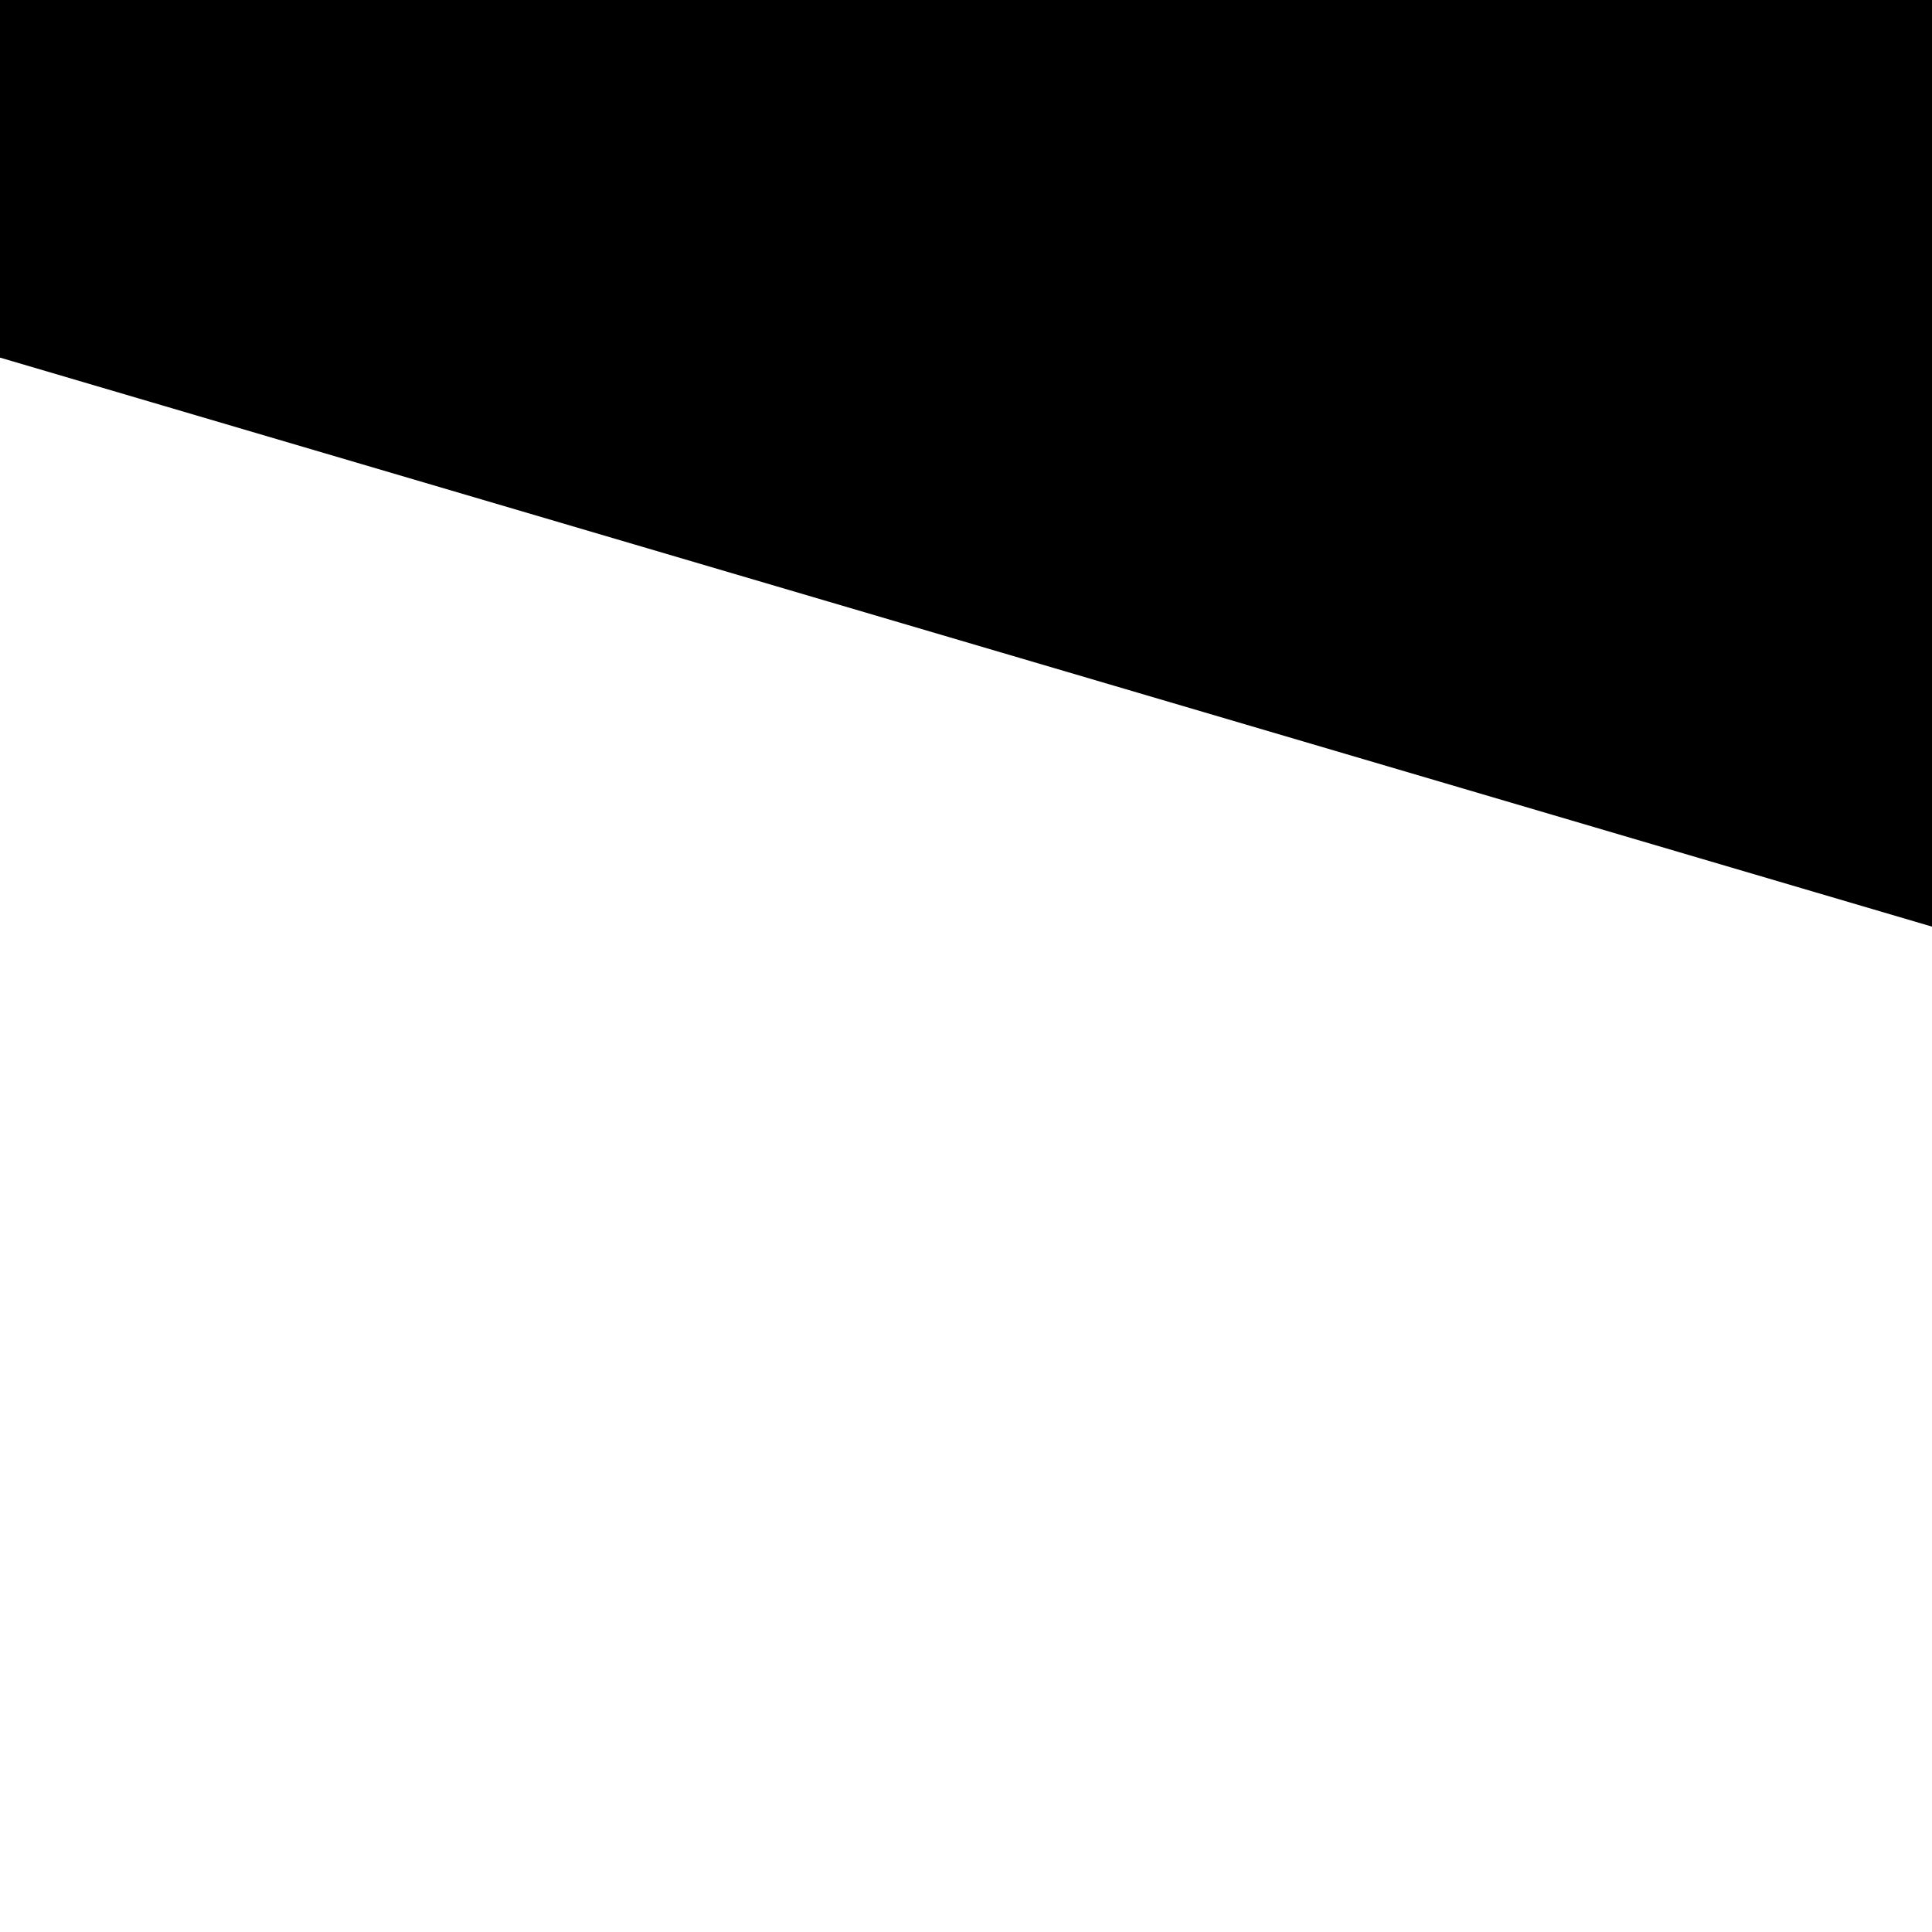
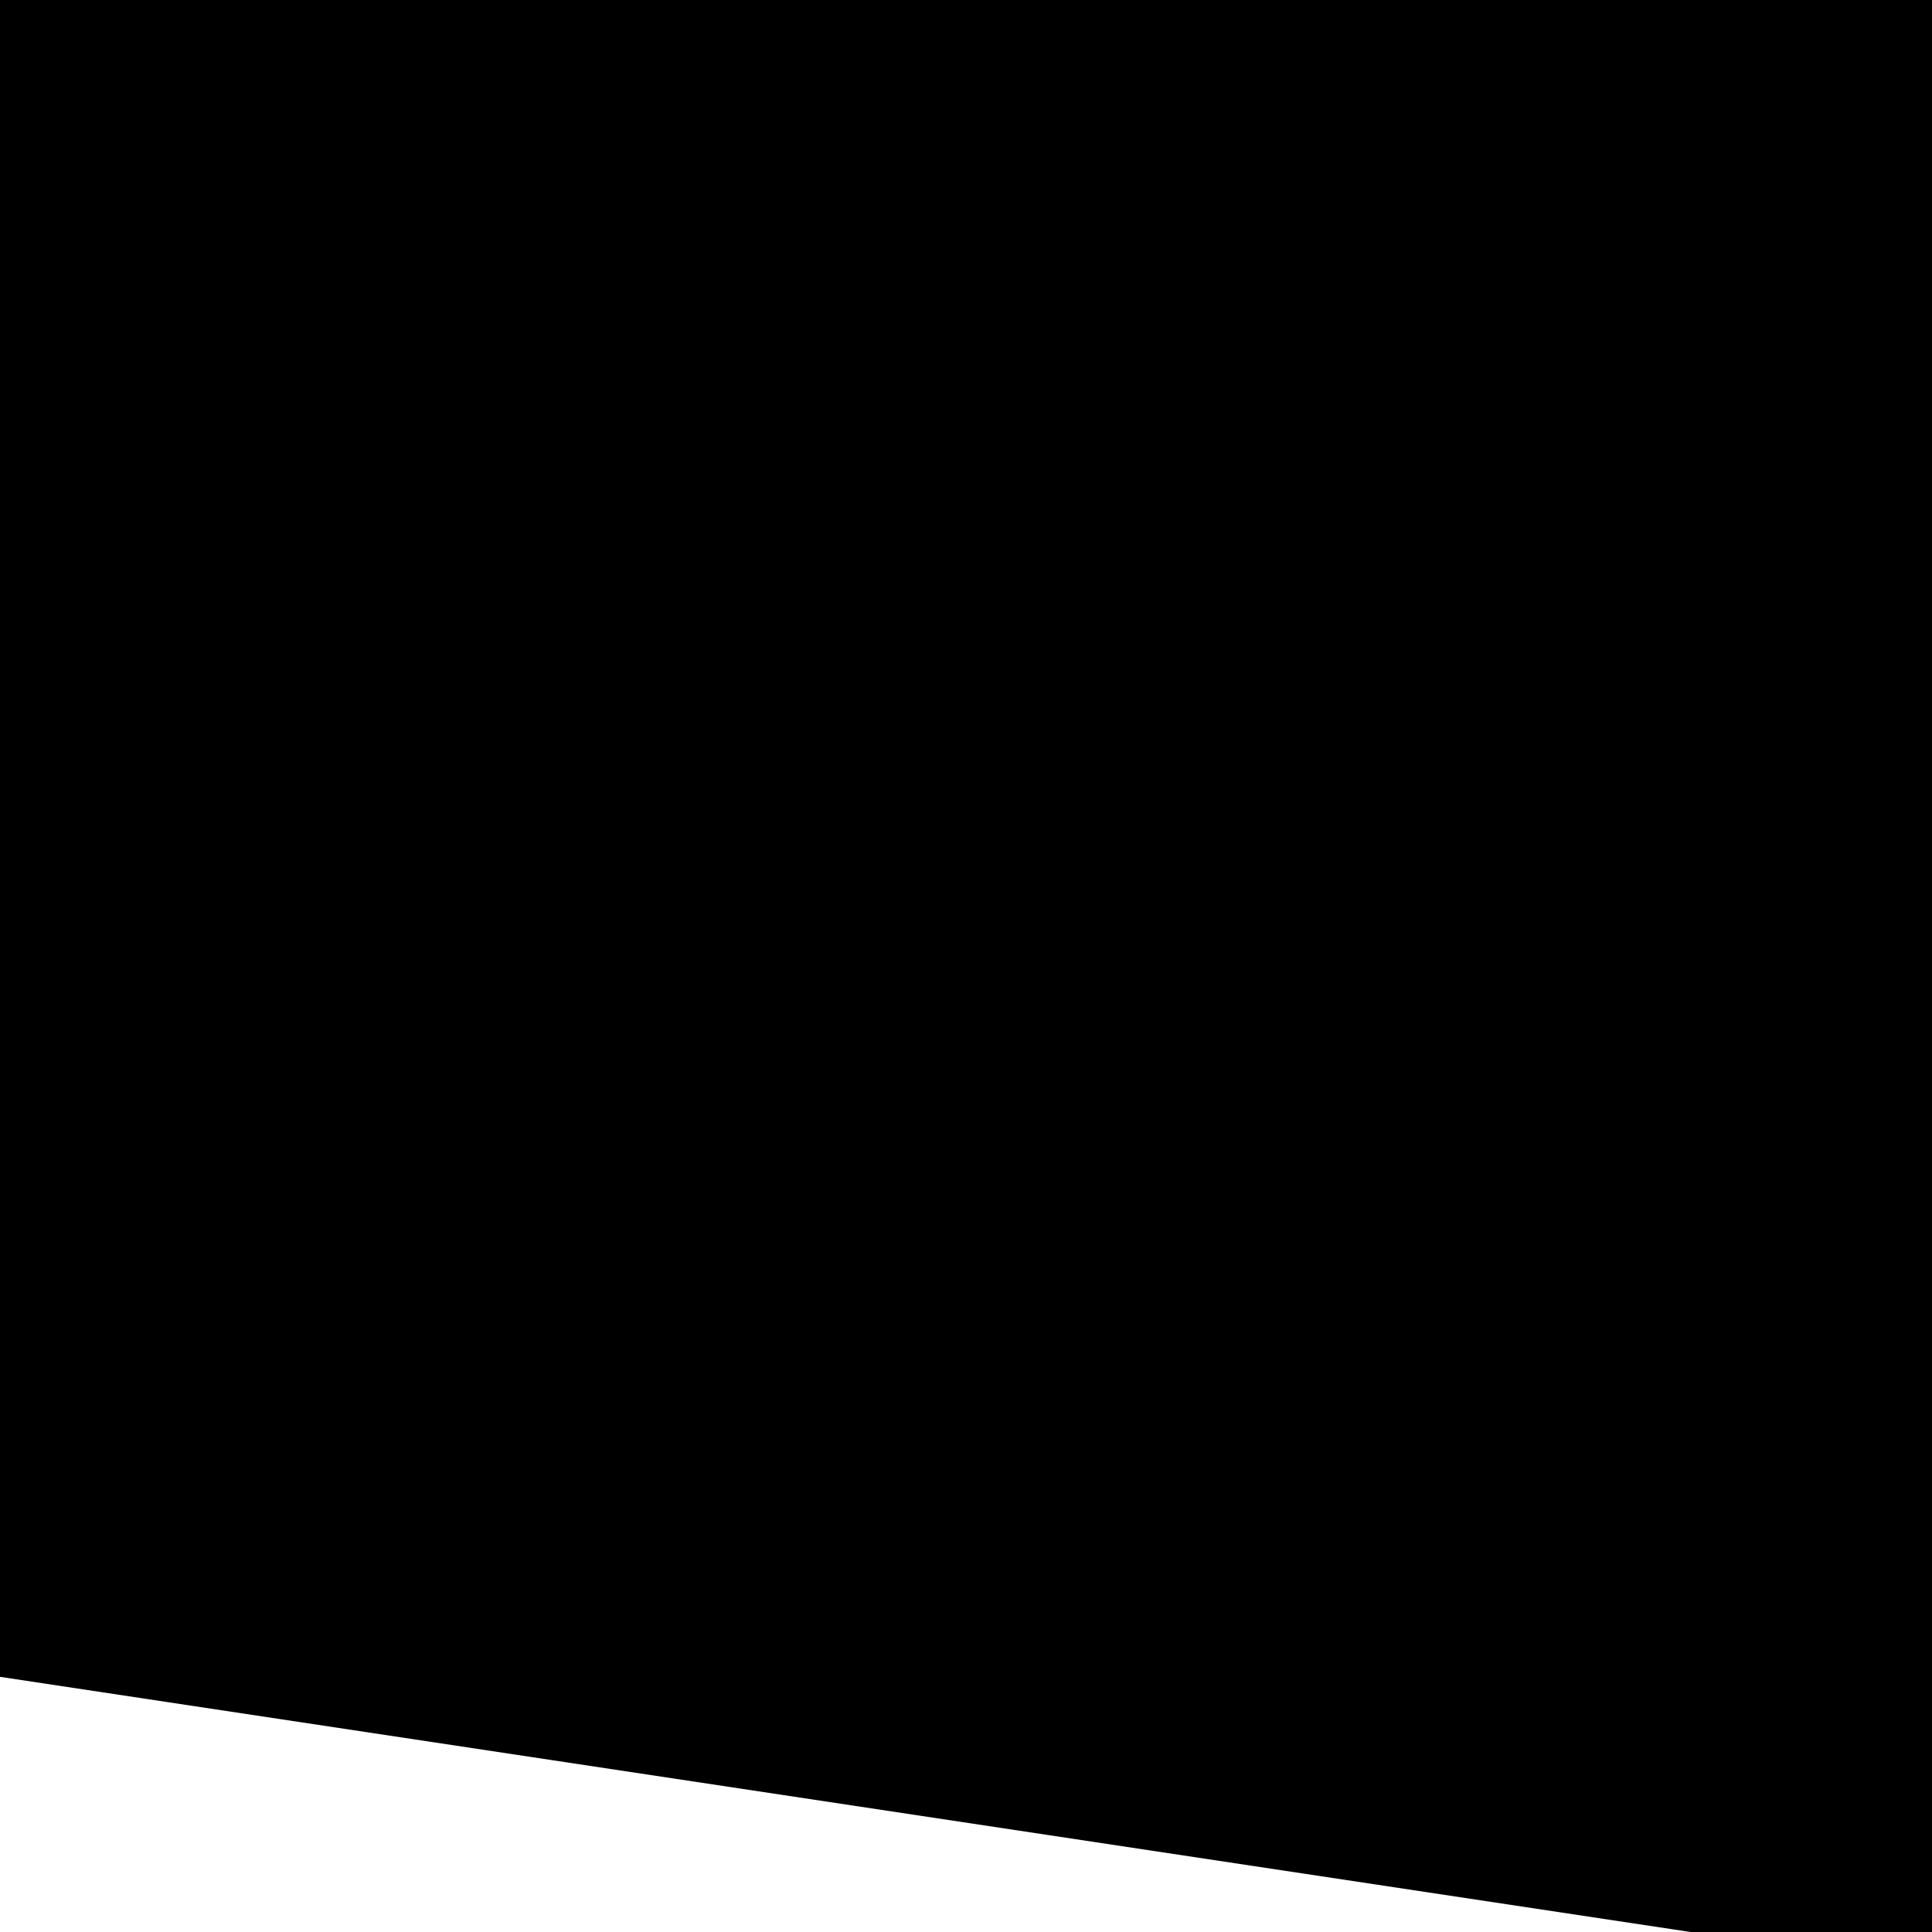
<svg xmlns="http://www.w3.org/2000/svg" width="10" height="10" viewBox="0 0 10 10" version="1.1" id="svg1">
  <defs id="defs1">
    <marker style="overflow:visible" id="ArrowWide-3-76-7-6-4" refX="0" refY="0" orient="auto-start-reverse" markerWidth="1" markerHeight="1" viewBox="0 0 1 1" preserveAspectRatio="xMidYMid">
      <path style="fill:none;stroke:context-stroke;stroke-width:1;stroke-linecap:butt" d="M 3,-3 0,0 3,3" transform="rotate(180,0.125,0)" id="path1-6-36-2-1-8" />
    </marker>
    <marker style="overflow:visible" id="ArrowWide-3-76-7-6-4-7" refX="0" refY="0" orient="auto-start-reverse" markerWidth="1" markerHeight="1" viewBox="0 0 1 1" preserveAspectRatio="xMidYMid">
      <path style="fill:none;stroke:context-stroke;stroke-width:1;stroke-linecap:butt" d="M 3,-3 0,0 3,3" transform="rotate(180,0.125,0)" id="path1-6-36-2-1-8-1" />
    </marker>
    <marker style="overflow:visible" id="ArrowWide-3-76-7-6-4-4" refX="0" refY="0" orient="auto-start-reverse" markerWidth="1" markerHeight="1" viewBox="0 0 1 1" preserveAspectRatio="xMidYMid">
      <path style="fill:none;stroke:context-stroke;stroke-width:1;stroke-linecap:butt" d="M 3,-3 0,0 3,3" transform="rotate(180,0.125,0)" id="path1-6-36-2-1-8-2" />
    </marker>
    <marker style="overflow:visible" id="ArrowWide-3-76-7-6-4-71" refX="0" refY="0" orient="auto-start-reverse" markerWidth="1" markerHeight="1" viewBox="0 0 1 1" preserveAspectRatio="xMidYMid">
      <path style="fill:none;stroke:context-stroke;stroke-width:1;stroke-linecap:butt" d="M 3,-3 0,0 3,3" transform="rotate(180,0.125,0)" id="path1-6-36-2-1-8-15" />
    </marker>
    <marker style="overflow:visible" id="ArrowWide-3-76-7-6-4-71-2" refX="0" refY="0" orient="auto-start-reverse" markerWidth="1" markerHeight="1" viewBox="0 0 1 1" preserveAspectRatio="xMidYMid">
      <path style="fill:none;stroke:context-stroke;stroke-width:1;stroke-linecap:butt" d="M 3,-3 0,0 3,3" transform="rotate(180,0.125,0)" id="path1-6-36-2-1-8-15-1" />
    </marker>
  </defs>
  <g id="roomLayer">
-     <path id="room1" style="fill:#000000;fill-opacity:1;stroke-width:5.969;stroke-linejoin:round" d="m 160,-940 -580,-60 -20,-280 H 40 l 400,-80 120,80 260,240 v 280 l -260,60 -20,-120 -140,50 -320,-20 10,70 450,60 50,320 -30,140 -200,40 -550,-80 60,-470 -30,-190 h 320 z" role="room" />
-     <path id="room2" style="fill:#000000;fill-opacity:1;stroke-width:5.969;stroke-linejoin:round" d="m 560,-680 280,-40 20,-340 380,-240 140,700 -300,280 -460,280 v -300 z" role="room" />
-     <path id="room3" style="fill:#000000;fill-opacity:1;stroke-width:5.969;stroke-linejoin:round" d="m -130,-2400 390,160 60,560 80,-40 200,-160 480,40 140,520 -400,240 -380,-320 -400,90 -440,-10 -500,-40 v -280 l 320,-120 340,-40 280,180 45,-64.953 L -410,-2080 Z" role="room" />
-     <path id="room4" style="fill:#000000;fill-opacity:1;stroke-width:5.969;stroke-linejoin:round" d="m -210,-60 30,-160 540,80 180,-40 -16.635,213.459 -450,-10 z" role="room" />
+     <path id="room1" style="fill:#000000;fill-opacity:1;stroke-width:5.969;stroke-linejoin:round" d="m -400,-1080 v -220 h 180 l 260,20 400,-80 120,80 260,240 v 280 l -260,60 -80,-20 -240,-80 -160,-90 10,100 430,150 50,320 -30,340 -200,40 -530,-80 -230,-140 20,-580 210,-60 -50,-60 -120,-60 z" role="room" />
+     <path id="room2" style="fill:#000000;fill-opacity:1;stroke-width:5.969;stroke-linejoin:round" d="m 550,-660 290,-60 20,-340 380,-240 140,700 -300,280 -370,210 -90,-230 z" role="room" />
+     <path id="room3" style="fill:#000000;fill-opacity:1;stroke-width:5.969;stroke-linejoin:round" d="m -130,-2400 390,160 60,560 80,-40 280,-80 300,-140 360,40 140,340 -260,240 -400,240 -380,-320 -400,90 -440,-10 -220,40 -280,-260 160,-400 300,-80 330,240 130,80 v -40 l -430,-340 z" role="room" />
+     <path id="room4" style="fill:#000000;fill-opacity:1;stroke-width:5.969;stroke-linejoin:round" d="m -480,460 60,-400 220,-60 545,73.271 180,-40 L 580,200 300,240 200,640 Z" role="room" />
  </g>
  <g id="wallLayer">
    <path id="wall1" style="fill:#262626;fill-opacity:1;stroke-width:5.969;stroke-linejoin:round" d="m 880,-560 -30,-150 130,30 120,180 -20,160 -110,-80 z" role="wall" />
-     <path id="wall1-1" style="fill:#262626;fill-opacity:1;stroke-width:5.969;stroke-linejoin:round" d="m 90,-1690 -60,-50 80,-20 190,-10 10,90 -130,20 z" role="wall" />
-     <path id="wall1-2" style="fill:#262626;fill-opacity:1;stroke-width:5.969;stroke-linejoin:round" d="m -120,-720 -10,-60 100,-20 100,10 10,70 -100,20 z" role="wall" />
+     <path id="wall1-1" style="fill:#262626;fill-opacity:1;stroke-width:5.969;stroke-linejoin:round" d="m 30,-1700 v -40 l 80,-20 190,-10 10,90 -130,20 z" role="wall" />
+     <path id="wall1-2" style="fill:#262626;fill-opacity:1;stroke-width:5.969;stroke-linejoin:round" d="m -180,-800 -50,-60 90,-20 210,-10 10,100 H -70 Z" role="wall" />
  </g>
  <g id="gateLayer">
-     <text xml:space="preserve" style="font-style:normal;font-variant:normal;font-weight:bold;font-stretch:normal;font-size:65px;font-family:sans-serif;-inkscape-font-specification:'sans-serif Bold';text-align:center;writing-mode:lr-tb;direction:ltr;text-anchor:middle;fill:#ffff00;fill-opacity:1;stroke:none;stroke-width:5;stroke-linejoin:round" x="-19.968" y="-728.648" id="gate1" quota="2">
-       <tspan id="tspan1" x="-19.968" y="-728.648" style="font-style:normal;font-variant:normal;font-weight:bold;font-stretch:normal;font-size:65px;font-family:Lekton;-inkscape-font-specification:'Lekton Bold'">00/00</tspan>
+     <text xml:space="preserve" style="font-style:normal;font-variant:normal;font-weight:bold;font-stretch:normal;font-size:65px;font-family:sans-serif;-inkscape-font-specification:'sans-serif Bold';text-align:center;writing-mode:lr-tb;direction:ltr;text-anchor:middle;fill:#ffff00;fill-opacity:1;stroke:none;stroke-width:5;stroke-linejoin:round" x="-49.967" y="-818.648" id="gate1" quota="2">
+       <tspan id="tspan1" x="-49.967" y="-818.648" style="font-style:normal;font-variant:normal;font-weight:bold;font-stretch:normal;font-size:65px;font-family:Lekton;-inkscape-font-specification:'Lekton Bold'">00/00</tspan>
    </text>
    <text xml:space="preserve" style="font-style:normal;font-variant:normal;font-weight:bold;font-stretch:normal;font-size:65px;font-family:sans-serif;-inkscape-font-specification:'sans-serif Bold';text-align:center;writing-mode:lr-tb;direction:ltr;text-anchor:middle;fill:#ffff00;fill-opacity:1;stroke:none;stroke-width:5;stroke-linejoin:round" x="190.032" y="-1698.648" id="gate2" quota="3">
      <tspan id="tspan1-4" x="190.032" y="-1698.648" style="font-style:normal;font-variant:normal;font-weight:bold;font-stretch:normal;font-size:65px;font-family:Lekton;-inkscape-font-specification:'Lekton Bold'">00/00</tspan>
    </text>
  </g>
  <g id="savePointLayer">
-     <path style="fill:#000000;fill-opacity:1;stroke:#1e4eae;stroke-width:5;stroke-linecap:square;stroke-linejoin:miter;stroke-opacity:1" d="m 393.365,-46.541 50,-50 50,50 -50,50 -50,-50" id="savePoint1" role="savePoint" />
-     <path style="fill:#000000;fill-opacity:1;stroke:#1e4eae;stroke-width:5;stroke-linecap:square;stroke-linejoin:miter;stroke-opacity:1" d="m 223.365,-56.541 50,-50 50,50 -50,50 -50,-50" id="savePoint7" role="savePoint" />
-     <path style="fill:#000000;fill-opacity:1;stroke:#1f4ead;stroke-width:5;stroke-linecap:square;stroke-linejoin:miter;stroke-opacity:1" d="m 210,-880 50,-50 50,50 -50,50 -50,-50" id="savePoint2" role="savePoint" />
-     <path style="fill:none;fill-opacity:1;stroke:#1f4ead;stroke-width:5;stroke-linecap:square;stroke-linejoin:miter;stroke-opacity:1" d="m 710,-250 50,-50 50,50 -50,50 -50,-50" id="savePoint3" role="savePoint" />
+     <path style="fill:#000000;fill-opacity:1;stroke:#1e4eae;stroke-width:5;stroke-linecap:square;stroke-linejoin:miter;stroke-opacity:1" d="m 430,120 50,-50 50,50 -50,50 -50,-50" id="savePoint1" role="savePoint" />
+     <path style="fill:#000000;fill-opacity:1;stroke:#1e4eae;stroke-width:5;stroke-linecap:square;stroke-linejoin:miter;stroke-opacity:1" d="m 250,150 50,-50 50,50 -50,50 -50,-50" id="savePoint8" role="savePoint" />
+     <path style="fill:#000000;fill-opacity:1;stroke:#1f4ead;stroke-width:5;stroke-linecap:square;stroke-linejoin:miter;stroke-opacity:1" d="m -160,-950 50,-50 50,50 -50,50 -50,-50" id="savePoint2" role="savePoint" />
+     <path style="fill:#000000;fill-opacity:1;stroke:#1f4ead;stroke-width:5;stroke-linecap:square;stroke-linejoin:miter;stroke-opacity:1" d="m 830,-360 50,-50 50,50 -50,50 -50,-50" id="savePoint3" role="savePoint" />
    <path style="fill:#000000;fill-opacity:1;stroke:#1f4ead;stroke-width:5;stroke-linecap:square;stroke-linejoin:miter;stroke-opacity:1" d="m 770,-1180 50,-50 50,50 -50,50 -50,-50" id="savePoint5" role="savePoint" />
    <path style="fill:#000000;fill-opacity:1;stroke:#1f4ead;stroke-width:5;stroke-linecap:square;stroke-linejoin:miter;stroke-opacity:1" d="m 80,-2210 50,-50 50,50 -50,50 -50,-50" id="savePoint6" role="savePoint" />
+     <path style="fill:#000000;fill-opacity:1;stroke:#1e4eae;stroke-width:5;stroke-linecap:square;stroke-linejoin:miter;stroke-opacity:1" d="m -350,330 50,-50 50,50 -50,50 -50,-50" id="savePoint7" role="savePoint" />
+     <path style="fill:#000000;fill-opacity:1;stroke:#1e4eae;stroke-width:5;stroke-linecap:square;stroke-linejoin:miter;stroke-opacity:1" d="m 70,480 50,-50 50,50 -50,50 -50,-50" id="savePoint9" role="savePoint" />
  </g>
  <g id="portalLayer">
-     <circle style="fill:#1a1a1a;fill-opacity:1;stroke:#999999;stroke-width:5.208;stroke-linejoin:round;stroke-dasharray:none;stroke-opacity:1" id="portal1" cx="100" cy="-90" role="portal" r="62.5" />
+     <circle style="fill:#1a1a1a;fill-opacity:1;stroke:#999999;stroke-width:5.208;stroke-linejoin:round;stroke-dasharray:none;stroke-opacity:1" id="portal1" cx="-40" cy="100" role="portal" r="62.5" />
    <circle style="fill:#1a1a1a;fill-opacity:1;stroke:#999999;stroke-width:5.208;stroke-linejoin:round;stroke-dasharray:none;stroke-opacity:1" id="portal2" cx="-210" cy="-2180" role="portal" r="62.5" level="level2" entrance="savePoint1" />
    <circle style="fill:#1a1a1a;fill-opacity:1;stroke:#999999;stroke-width:5.208;stroke-linejoin:round;stroke-dasharray:none;stroke-opacity:1" id="portal3" cx="680" cy="-800" role="portal" r="62.5" />
    <circle style="fill:#1a1a1a;fill-opacity:1;stroke:#999999;stroke-width:5.208;stroke-linejoin:round;stroke-dasharray:none;stroke-opacity:1" id="portal4" cx="1160" cy="-1120" role="portal" r="62.5" />
    <circle style="fill:#1a1a1a;fill-opacity:1;stroke:#999999;stroke-width:5.208;stroke-linejoin:round;stroke-dasharray:none;stroke-opacity:1" id="portal5" cx="660" cy="-1320" role="portal" r="62.5" />
-     <circle style="fill:#1a1a1a;fill-opacity:1;stroke:#bb33ff;stroke-width:5.208;stroke-linejoin:round;stroke-dasharray:none;stroke-opacity:1" id="trigger1" cx="820" cy="-430" role="trigger" r="62.5" />
-     <path style="fill:none;fill-opacity:0.119;stroke:#999999;stroke-width:3;stroke-linejoin:round;stroke-dasharray:none;stroke-opacity:1;marker-end:url(#ArrowWide-3-76-7-6-4-71)" d="m 810,-430 190,-100" id="arrow6" role="arrow" />
+     <circle style="fill:#1a1a1a;fill-opacity:1;stroke:#bb33ff;stroke-width:5.208;stroke-linejoin:round;stroke-dasharray:none;stroke-opacity:1" id="trigger1" cx="800" cy="-500" role="trigger" r="62.5" />
+     <path style="fill:none;fill-opacity:0.119;stroke:#999999;stroke-width:3;stroke-linejoin:round;stroke-dasharray:none;stroke-opacity:1;marker-end:url(#ArrowWide-3-76-7-6-4-71)" d="m 804.079,-507.886 190,-100" id="arrow6" role="arrow" />
    <path style="fill:none;fill-opacity:0.119;stroke:#999999;stroke-width:3;stroke-linejoin:round;stroke-dasharray:none;stroke-opacity:1;marker-end:url(#ArrowWide-3-76-7-6-4-71-2)" d="M 1148.875,-1127.076 1050,-1290" id="arrow4" role="arrow" />
    <path style="fill:none;fill-opacity:0.119;stroke:#999999;stroke-width:3;stroke-linejoin:round;stroke-dasharray:none;stroke-opacity:1;marker-end:url(#ArrowWide-3-76-7-6-4-4)" d="m 660,-1320 -120,100" id="arrow3" role="arrow" />
-     <path style="fill:none;fill-opacity:0.119;stroke:#999999;stroke-width:3;stroke-linejoin:round;stroke-dasharray:none;stroke-opacity:1;marker-end:url(#ArrowWide-3-76-7-6-4)" d="m 116.143,-88.656 20,-180" id="arrow2" role="arrow" />
-     <path style="fill:none;fill-opacity:0.119;stroke:#999999;stroke-width:3;stroke-linejoin:round;stroke-dasharray:none;stroke-opacity:1;marker-end:url(#ArrowWide-3-76-7-6-4-7)" d="M 677.28,-806.075 760,-600" id="arrow1" role="arrow" />
-   </g>
-   <g id="rockLayer">
-     <circle style="fill:#4d4d4d;fill-opacity:1;stroke-width:4.533;stroke-linejoin:round;stroke-dasharray:9.065, 9.065" id="rock1" cx="163.365" cy="-26.541" role="rock" r="5" />
-     <circle style="fill:#4d4d4d;fill-opacity:1;stroke-width:4.533;stroke-linejoin:round;stroke-dasharray:9.065, 9.065" id="rock1-1" cx="358.718" cy="-23.109" role="rock" r="5" />
-     <circle style="fill:#4d4d4d;fill-opacity:1;stroke-width:4.533;stroke-linejoin:round;stroke-dasharray:9.065, 9.065" id="rock2" cx="1070" cy="-1530" role="rock" r="5" />
-     <circle style="fill:#4d4d4d;fill-opacity:1;stroke-width:4.533;stroke-linejoin:round;stroke-dasharray:9.065, 9.065" id="rock9" cx="1080" cy="-960" role="rock" r="5" />
-     <circle style="fill:#4d4d4d;fill-opacity:1;stroke-width:4.533;stroke-linejoin:round;stroke-dasharray:9.065, 9.065" id="rock10" cx="700" cy="-560" role="rock" r="5" />
-     <circle style="fill:#4d4d4d;fill-opacity:1;stroke-width:4.533;stroke-linejoin:round;stroke-dasharray:9.065, 9.065" id="rock11" cx="60" cy="-2000" role="rock" r="5" />
-     <circle style="fill:#4d4d4d;fill-opacity:1;stroke-width:4.533;stroke-linejoin:round;stroke-dasharray:9.065, 9.065" id="rock12" cx="-40" cy="-620" role="rock" r="5" />
-     <circle style="fill:#4d4d4d;fill-opacity:1;stroke-width:4.533;stroke-linejoin:round;stroke-dasharray:9.065, 9.065" id="rock13-8" cx="260" cy="-450" role="rock" r="5" />
-     <circle style="fill:#4d4d4d;fill-opacity:1;stroke-width:4.533;stroke-linejoin:round;stroke-dasharray:9.065, 9.065" id="rock13-8-1" cx="-540" cy="-1510" role="rock" r="5" />
-     <circle style="fill:#4d4d4d;fill-opacity:1;stroke-width:4.533;stroke-linejoin:round;stroke-dasharray:9.065, 9.065" id="rock13-8-7" cx="-20" cy="-1470" role="rock" r="5" />
-     <circle style="fill:#4d4d4d;fill-opacity:1;stroke-width:4.533;stroke-linejoin:round;stroke-dasharray:9.065, 9.065" id="rock13-8-2" cx="-300" cy="-1750" role="rock" r="5" />
-     <circle style="fill:#4d4d4d;fill-opacity:1;stroke-width:4.533;stroke-linejoin:round;stroke-dasharray:9.065, 9.065" id="rock13-8-16" cx="-600" cy="-1380" role="rock" r="5" />
-     <circle style="fill:#4d4d4d;fill-opacity:1;stroke-width:4.533;stroke-linejoin:round;stroke-dasharray:9.065, 9.065" id="rock13-5" cx="370" cy="-280" role="rock" r="5" />
-     <circle style="fill:#4d4d4d;fill-opacity:1;stroke-width:4.533;stroke-linejoin:round;stroke-dasharray:9.065, 9.065" id="rock13-1" cx="160" cy="-1160" role="rock" r="5" />
-     <circle style="fill:#4d4d4d;fill-opacity:1;stroke-width:4.533;stroke-linejoin:round;stroke-dasharray:9.065, 9.065" id="rock13-7" cx="30" cy="-1120" role="rock" r="5" />
-     <circle style="fill:#4d4d4d;fill-opacity:1;stroke-width:4.533;stroke-linejoin:round;stroke-dasharray:9.065, 9.065" id="rock13-2" cx="420" cy="-460" role="rock" r="5" />
-     <circle style="fill:#4d4d4d;fill-opacity:1;stroke-width:4.533;stroke-linejoin:round;stroke-dasharray:9.065, 9.065" id="rock3" cx="840" cy="-1430" role="rock" r="5" />
-     <circle style="fill:#4d4d4d;fill-opacity:1;stroke-width:4.533;stroke-linejoin:round;stroke-dasharray:9.065, 9.065" id="rock4" cx="32.331" cy="-296.452" role="rock" r="5" />
-     <circle style="fill:#4d4d4d;fill-opacity:1;stroke-width:4.533;stroke-linejoin:round;stroke-dasharray:9.065, 9.065" id="rock5" cx="540" cy="-1040" role="rock" r="5" />
-     <circle style="fill:#4d4d4d;fill-opacity:1;stroke-width:4.533;stroke-linejoin:round;stroke-dasharray:9.065, 9.065" id="rock6" cx="1130" cy="-780" role="rock" r="5" />
-     <circle style="fill:#4d4d4d;fill-opacity:1;stroke-width:4.533;stroke-linejoin:round;stroke-dasharray:9.065, 9.065" id="rock7" cx="380" cy="-1080" role="rock" r="5" />
-     <circle style="fill:#4d4d4d;fill-opacity:1;stroke-width:4.533;stroke-linejoin:round;stroke-dasharray:9.065, 9.065" id="rock13-8-6" cx="500" cy="-1510" role="rock" r="5" />
-     <circle style="fill:#4d4d4d;fill-opacity:1;stroke-width:4.533;stroke-linejoin:round;stroke-dasharray:9.065, 9.065" id="rock13-8-27" cx="20" cy="-1030" role="rock" r="5" />
-     <circle style="fill:#4d4d4d;fill-opacity:1;stroke-width:4.533;stroke-linejoin:round;stroke-dasharray:9.065, 9.065" id="rock13-8-3" cx="280" cy="-1220" role="rock" r="5" />
-     <circle style="fill:#4d4d4d;fill-opacity:1;stroke-width:4.533;stroke-linejoin:round;stroke-dasharray:9.065, 9.065" id="rock13-8-34" cx="-260" cy="-1190" role="rock" r="5" />
-     <circle style="fill:#4d4d4d;fill-opacity:1;stroke-width:4.533;stroke-linejoin:round;stroke-dasharray:9.065, 9.065" id="rock13-8-8" cx="-740" cy="-1550" role="rock" r="5" />
+     <path style="fill:none;fill-opacity:0.119;stroke:#999999;stroke-width:3;stroke-linejoin:round;stroke-dasharray:none;stroke-opacity:1;marker-end:url(#ArrowWide-3-76-7-6-4)" d="m -23.857,101.344 20,-180" id="arrow2" role="arrow" />
+     <path style="fill:none;fill-opacity:0.119;stroke:#999999;stroke-width:3;stroke-linejoin:round;stroke-dasharray:none;stroke-opacity:1;marker-end:url(#ArrowWide-3-76-7-6-4-7)" d="M 677.28,-806.075 740,-640" id="arrow1" role="arrow" />
  </g>
  <g id="agentLayer" style="fill:none">
-     <circle style="fill:#0053ff;fill-opacity:1;stroke-width:3.78;stroke-linejoin:round;stroke-dasharray:7.559, 7.559" id="player1" cx="443.365" cy="-46.541" role="player" r="15" />
-     <circle style="fill:#008a00;fill-opacity:1;stroke-width:3.78;stroke-linejoin:round;stroke-dasharray:7.559, 7.559" id="bot1" cx="320" cy="-400" role="bot" r="15" goal="evade" skill="50" />
-     <circle style="fill:#008a00;fill-opacity:1;stroke-width:3.78;stroke-linejoin:round;stroke-dasharray:7.559, 7.559" id="bot2" cx="-340" cy="-1160" role="bot" r="15" goal="charge" skill="1" />
-     <circle style="fill:#008a00;fill-opacity:1;stroke-width:3.78;stroke-linejoin:round;stroke-dasharray:7.559, 7.559" id="bot2-1" cx="-400" cy="-1600" role="bot" r="15" goal="charge" skill="1" />
-     <circle style="fill:#008a00;fill-opacity:1;stroke-width:3.78;stroke-linejoin:round;stroke-dasharray:7.559, 7.559" id="bot2-3" cx="-240" cy="-1400" role="bot" r="15" goal="charge" skill="1" />
-     <circle style="fill:#008a00;fill-opacity:1;stroke-width:3.78;stroke-linejoin:round;stroke-dasharray:7.559, 7.559" id="bot3" cx="-620" cy="-1640" role="bot" r="15" goal="attack" skill="1" />
+     <circle style="fill:#0053ff;fill-opacity:1;stroke-width:3.78;stroke-linejoin:round;stroke-dasharray:7.559, 7.559" id="player1" cx="480" cy="120" role="player" r="15" />
+     <circle style="fill:#008a00;fill-opacity:1;stroke-width:3.78;stroke-linejoin:round;stroke-dasharray:7.559, 7.559" id="bot1" cx="20" cy="220" role="bot" r="15" goal="evade" frequency="50" noise="0" />
+     <circle style="fill:#008a00;fill-opacity:1;stroke-width:3.78;stroke-linejoin:round;stroke-dasharray:7.56,7.56;stroke-dashoffset:0" id="bot2" cx="-20" cy="-400" role="bot" r="15" goal="charge" frequency="20" noise="0.25" />
+     <circle style="fill:#008a00;fill-opacity:1;stroke-width:3.78;stroke-linejoin:round;stroke-dasharray:7.56, 7.56;stroke-dashoffset:0" id="bot3" cx="680" cy="-1000" role="bot" r="15" goal="charge" frequency="20" noise="0.25" />
+     <circle style="fill:#008a00;fill-opacity:1;stroke-width:3.78;stroke-linejoin:round;stroke-dasharray:7.56, 7.56;stroke-dashoffset:0" id="bot4" cx="1080" cy="-980" role="bot" r="15" goal="charge" frequency="1" noise="0.25" />
+     <circle style="fill:#008a00;fill-opacity:1;stroke-width:3.78;stroke-linejoin:round;stroke-dasharray:7.56, 7.56;stroke-dashoffset:0" id="bot5" cx="1140" cy="-1800" role="bot" r="15" goal="charge" frequency="1" noise="0.25" />
+     <circle style="fill:#008a00;fill-opacity:1;stroke-width:3.78;stroke-linejoin:round;stroke-dasharray:7.56, 7.56;stroke-dashoffset:0" id="bot6" cx="-500" cy="-1380" role="bot" r="15" goal="attack" frequency="1" noise="0.25" />
  </g>
  <g id="starLayer">
    <path id="star1" style="fill:#ffff00;stroke-width:2.726;stroke-linejoin:round;stroke-dasharray:none" d="m -74.157,-639.017 -9.339,-6.151 -9.202,6.373 L -90,-650 l -8.63,-7.198 11.007,-0.774 3.869,-10.822 4.104,10.727 11.021,0.51 -8.47,7.404 z" role="star" />
    <path id="star2" style="fill:#ffff00;stroke-width:2.726;stroke-linejoin:round;stroke-dasharray:none" d="m 174.472,-641.819 -9.339,-6.151 -9.202,6.373 2.698,-11.205 L 150,-660 l 11.007,-0.774 3.869,-10.822 4.104,10.727 11.021,0.51 -8.47,7.404 z" role="star" />
-     <path id="star3" style="fill:#ffff00;stroke-width:2.726;stroke-linejoin:round;stroke-dasharray:none" d="m -765.528,-1461.459 -9.339,-6.151 -9.202,6.373 2.698,-11.205 -8.63,-7.198 11.007,-0.774 3.869,-10.822 4.104,10.727 11.021,0.51 -8.47,7.404 z" role="star" />
+     <path id="star3" style="fill:#ffff00;stroke-width:2.726;stroke-linejoin:round;stroke-dasharray:none" d="m -250.403,-1730.222 -9.339,-6.151 -9.202,6.373 2.698,-11.205 -8.63,-7.198 11.007,-0.774 L -260,-1760 l 4.104,10.727 11.021,0.51 -8.47,7.404 z" role="star" />
  </g>
</svg>
